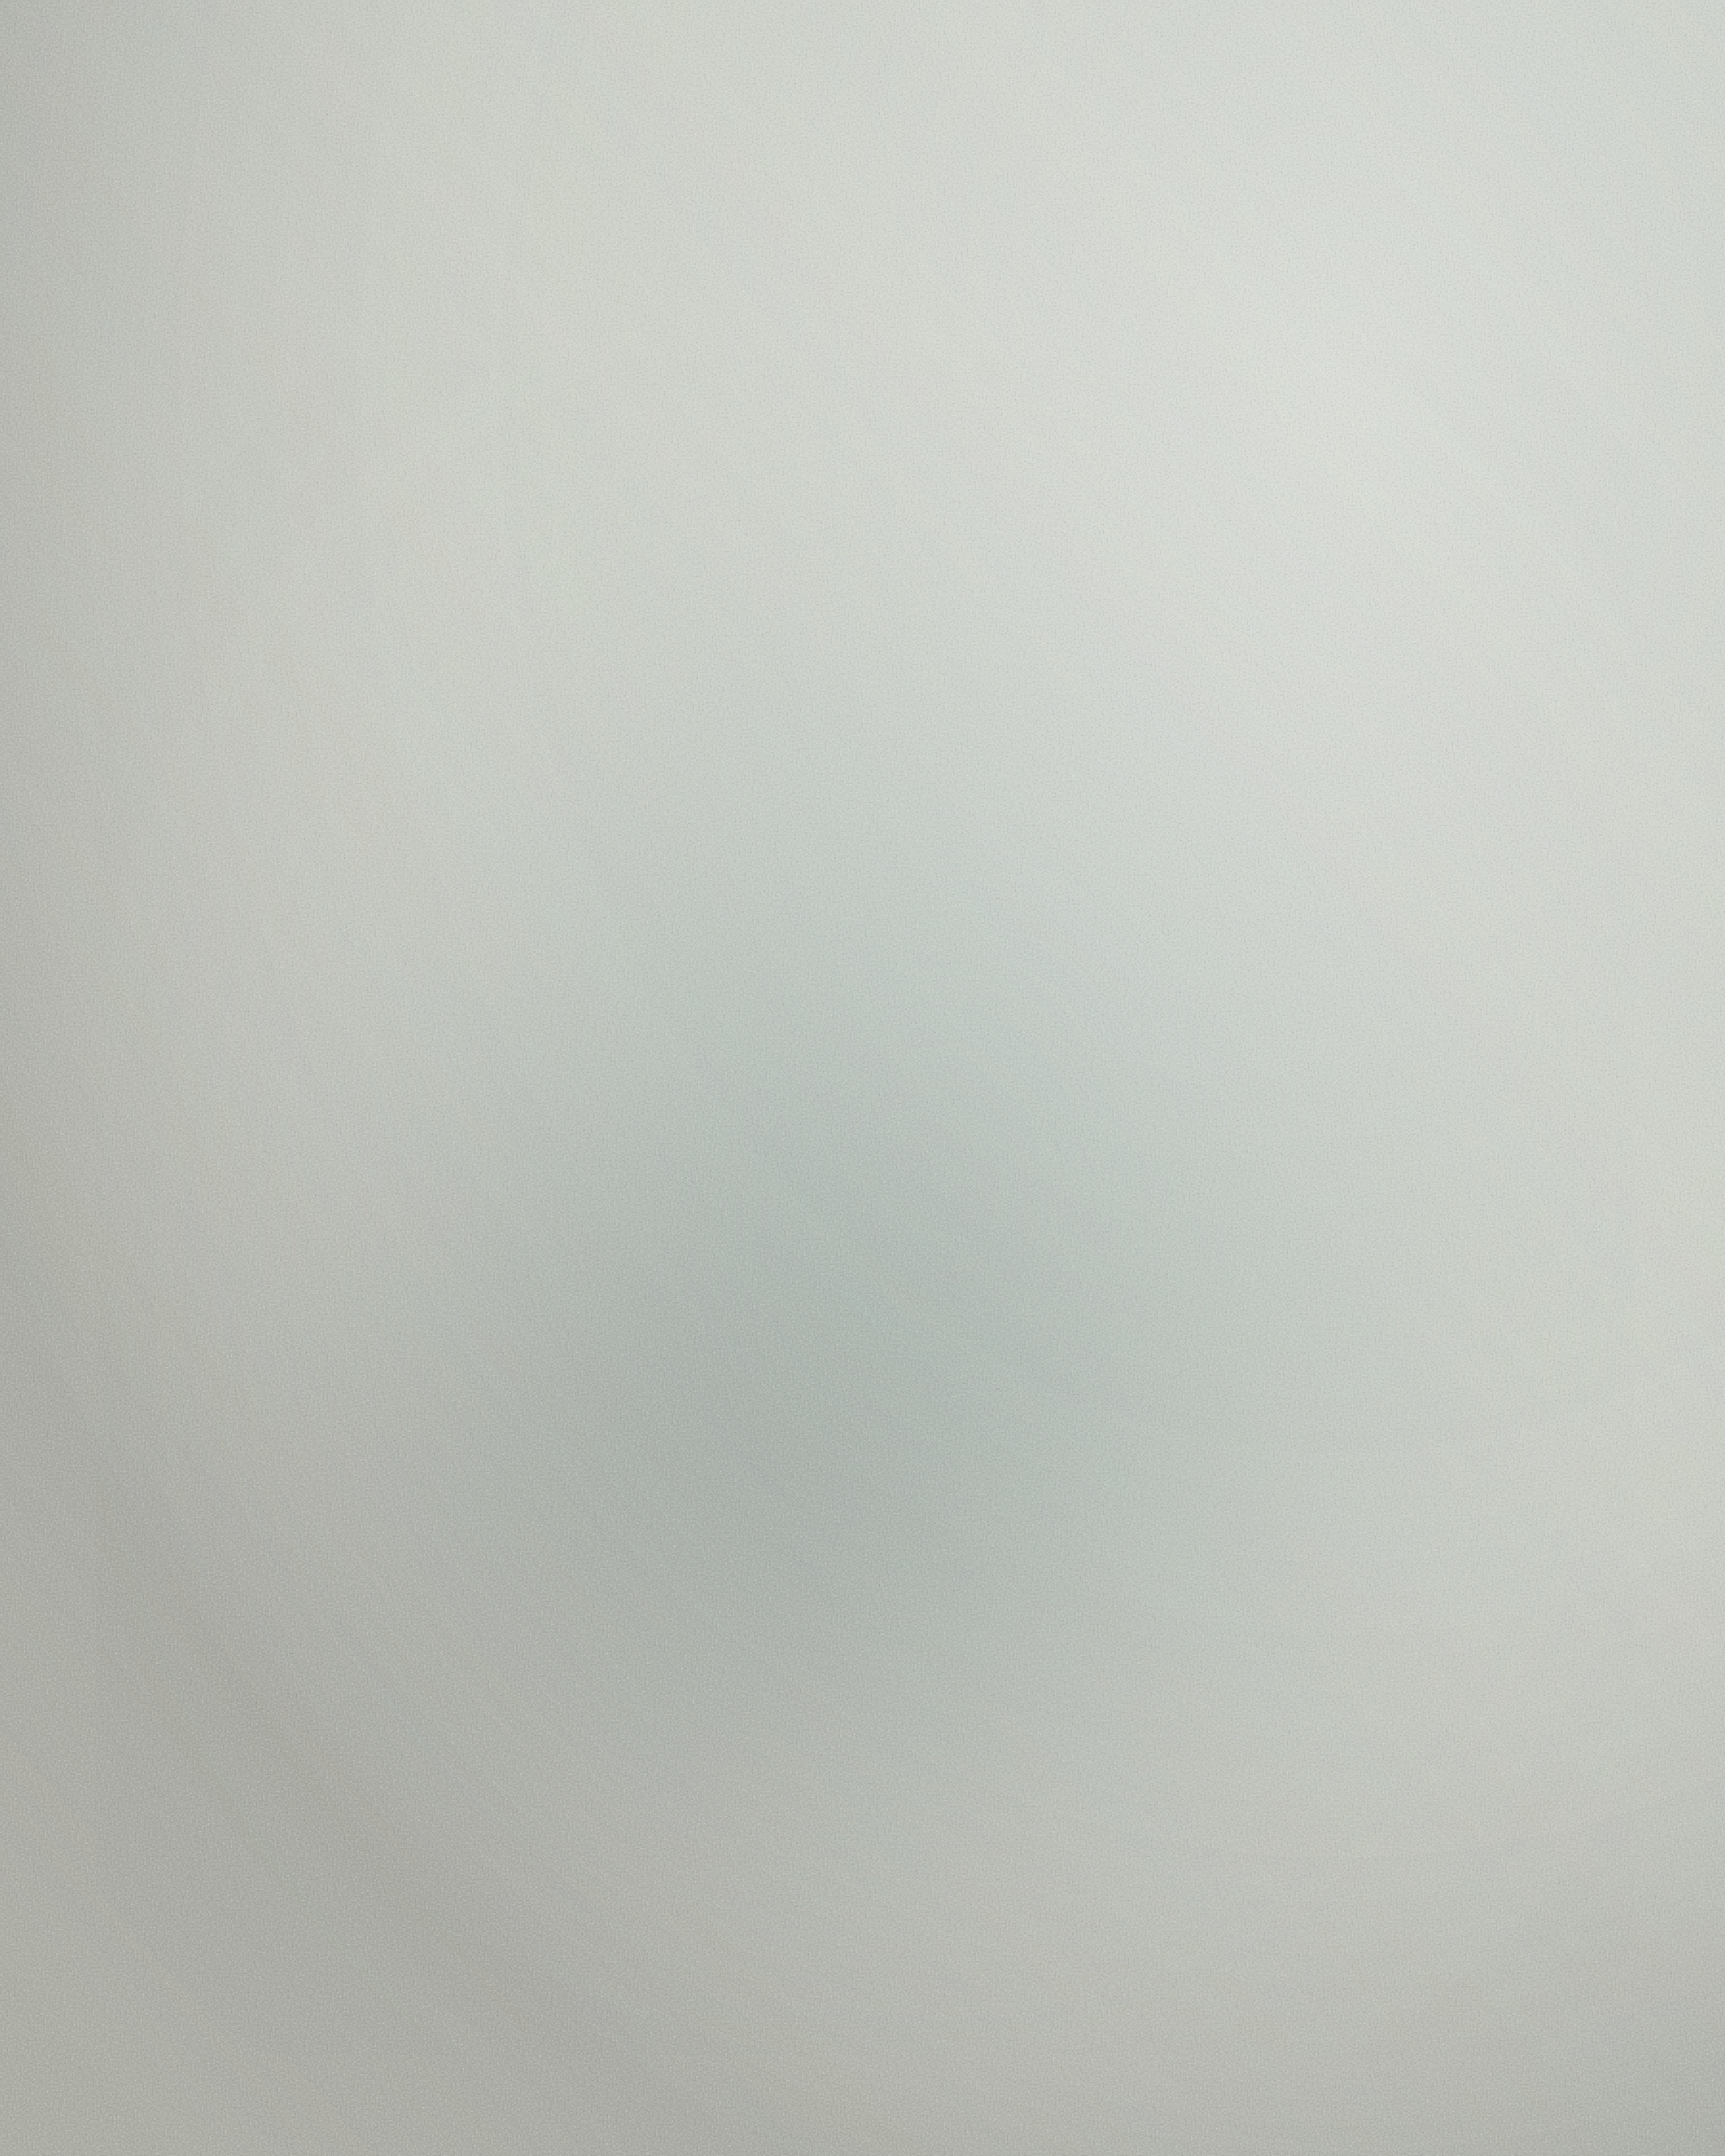
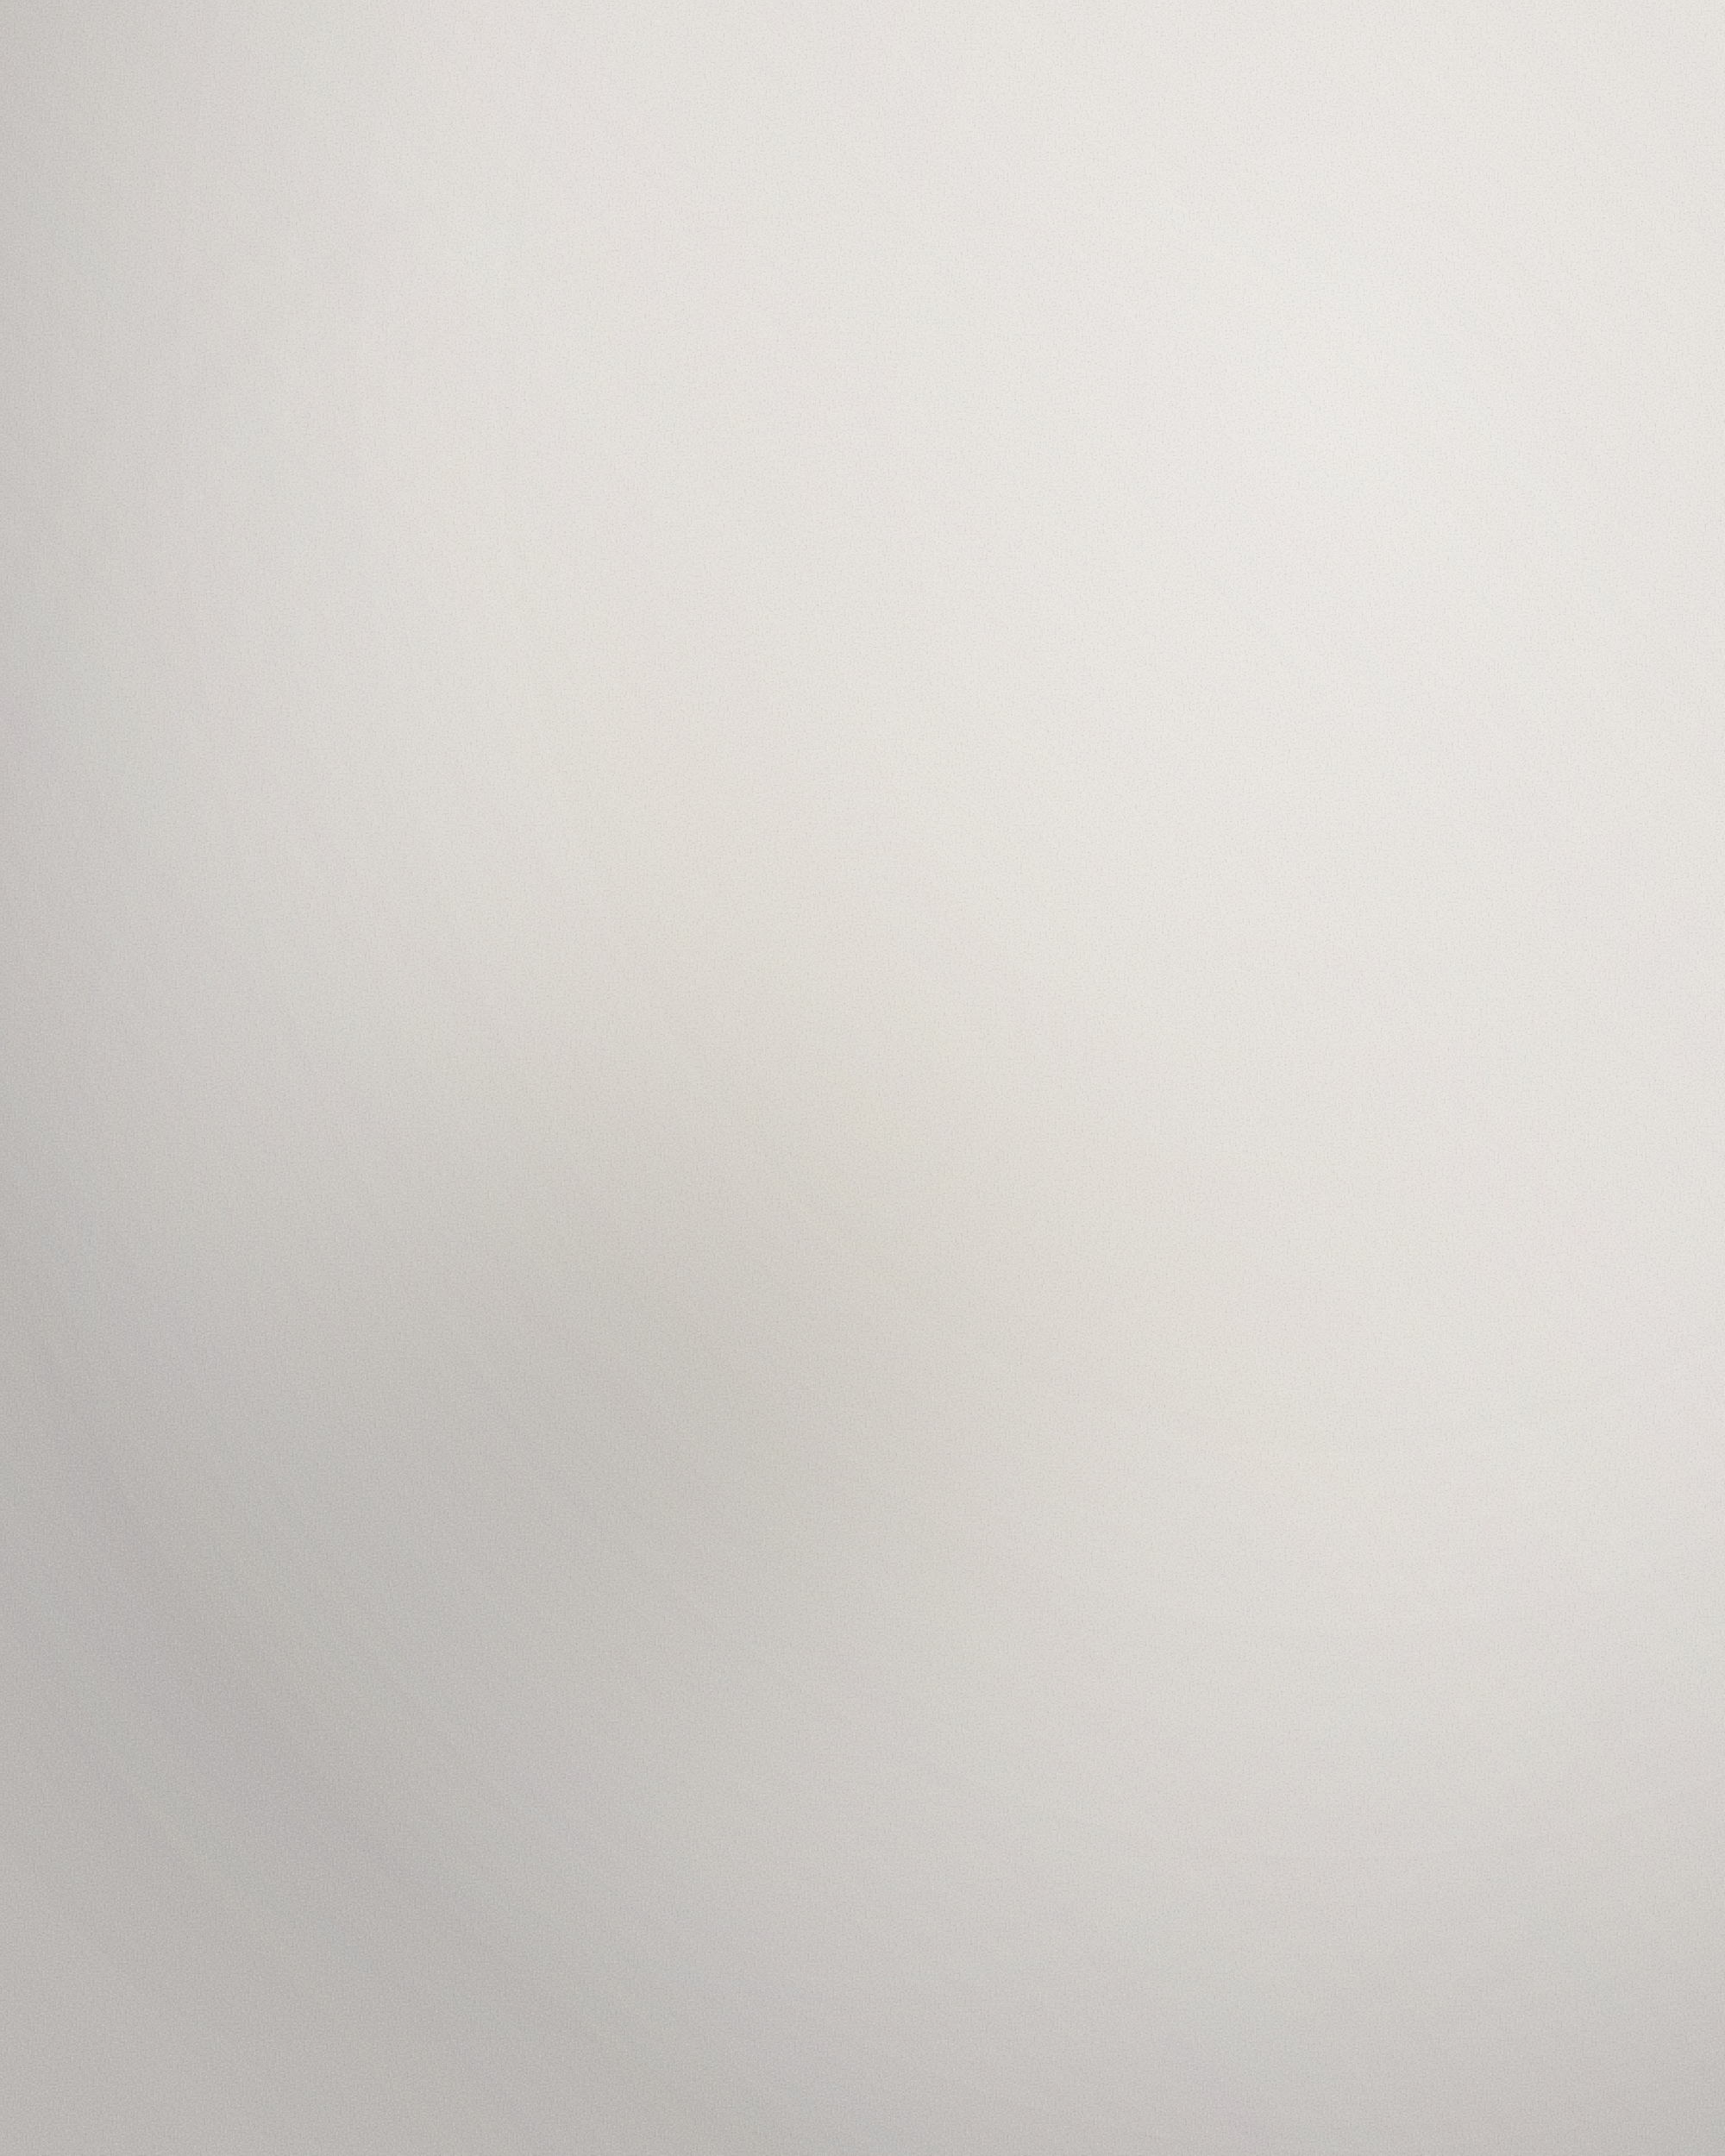
<svg xmlns="http://www.w3.org/2000/svg" width="1000" height="1250" viewBox="0 0 1000 1250" role="img">
  <defs>
    <radialGradient id="light" cx="78%" cy="18%" r="88%">
      <stop offset="0%" stop-color="#FFFFFF" stop-opacity="0.34" />
      <stop offset="52%" stop-color="#FFFFFF" stop-opacity="0.07" />
      <stop offset="100%" stop-color="#000000" stop-opacity="0.18" />
    </radialGradient>
    <linearGradient id="fall" x1="1" y1="0" x2="0.1" y2="1">
-       <stop offset="0%" stop-color="#A9B6AF" stop-opacity="0.92" />
-       <stop offset="100%" stop-color="#A9B6AF" stop-opacity="0.34" />
+       <stop offset="0%" stop-color="#DAD5CC" stop-opacity="0.92" />
+       <stop offset="100%" stop-color="#DAD5CC" stop-opacity="0.34" />
    </linearGradient>
    <filter id="soft" x="-30%" y="-30%" width="160%" height="160%">
      <feGaussianBlur stdDeviation="130.0" />
    </filter>
    <filter id="grain" x="0" y="0" width="100%" height="100%">
      <feTurbulence type="fractalNoise" baseFrequency="0.9" numOctaves="3" seed="41" result="n" />
      <feColorMatrix type="saturate" values="0" in="n" result="g" />
      <feComponentTransfer in="g" result="gt">
        <feFuncA type="linear" slope="0.5" />
      </feComponentTransfer>
      <feBlend in="SourceGraphic" in2="gt" mode="overlay" />
    </filter>
  </defs>
  <g filter="url(#grain)">
-     <rect width="1000" height="1250" fill="#DDDBD2" />
+     <rect width="1000" height="1250" fill="#E6E2E1" />
    <rect width="1000" height="1250" fill="url(#fall)" opacity="0.55" />
    <g filter="url(#soft)">
-       <ellipse cx="540" cy="700" rx="240" ry="307" fill="#A9B6AF" opacity="0.85" />
-       <ellipse cx="641" cy="559" rx="120" ry="104" fill="#FFFFFF" opacity="0.26" />
-       <ellipse cx="391" cy="854" rx="168" ry="123" fill="#000000" opacity="0.2" />
+       <ellipse cx="500" cy="650" rx="260" ry="333" fill="#DAD5CC" opacity="0.85" />
+       <ellipse cx="609" cy="497" rx="130" ry="113" fill="#FFFFFF" opacity="0.26" />
+       <ellipse cx="339" cy="816" rx="182" ry="133" fill="#000000" opacity="0.2" />
    </g>
    <rect width="1000" height="1250" fill="url(#light)" />
  </g>
</svg>
